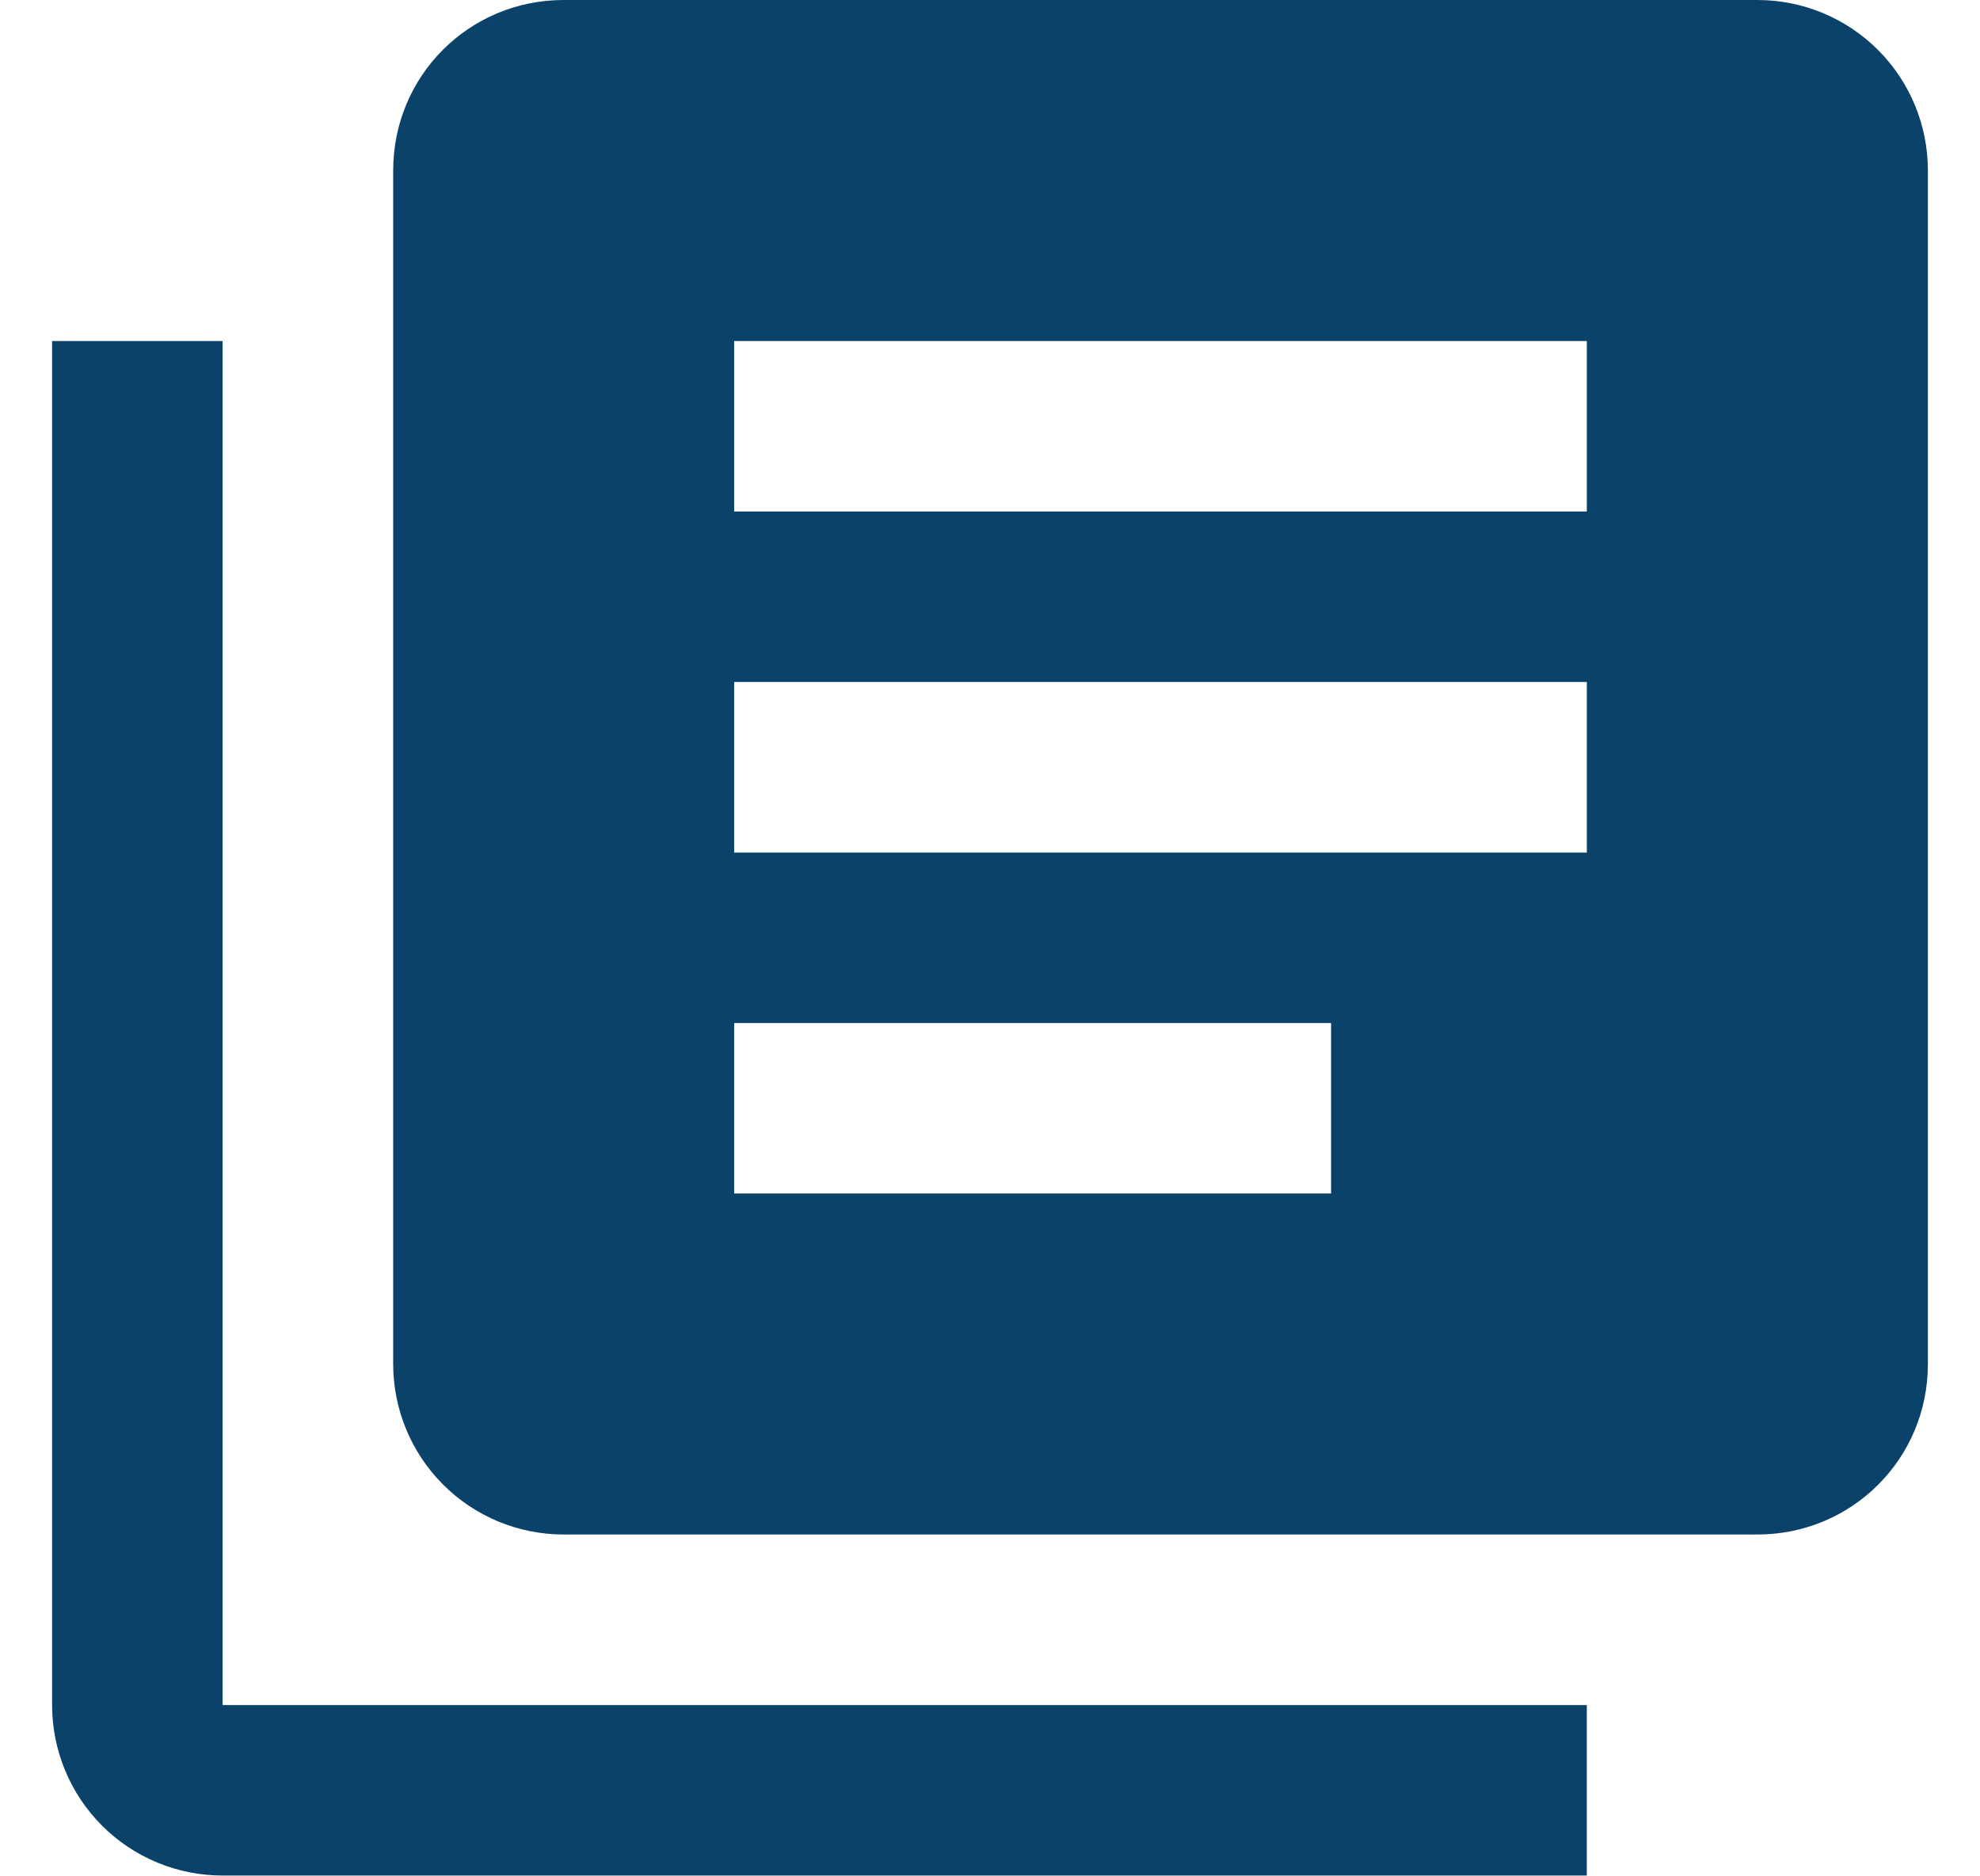
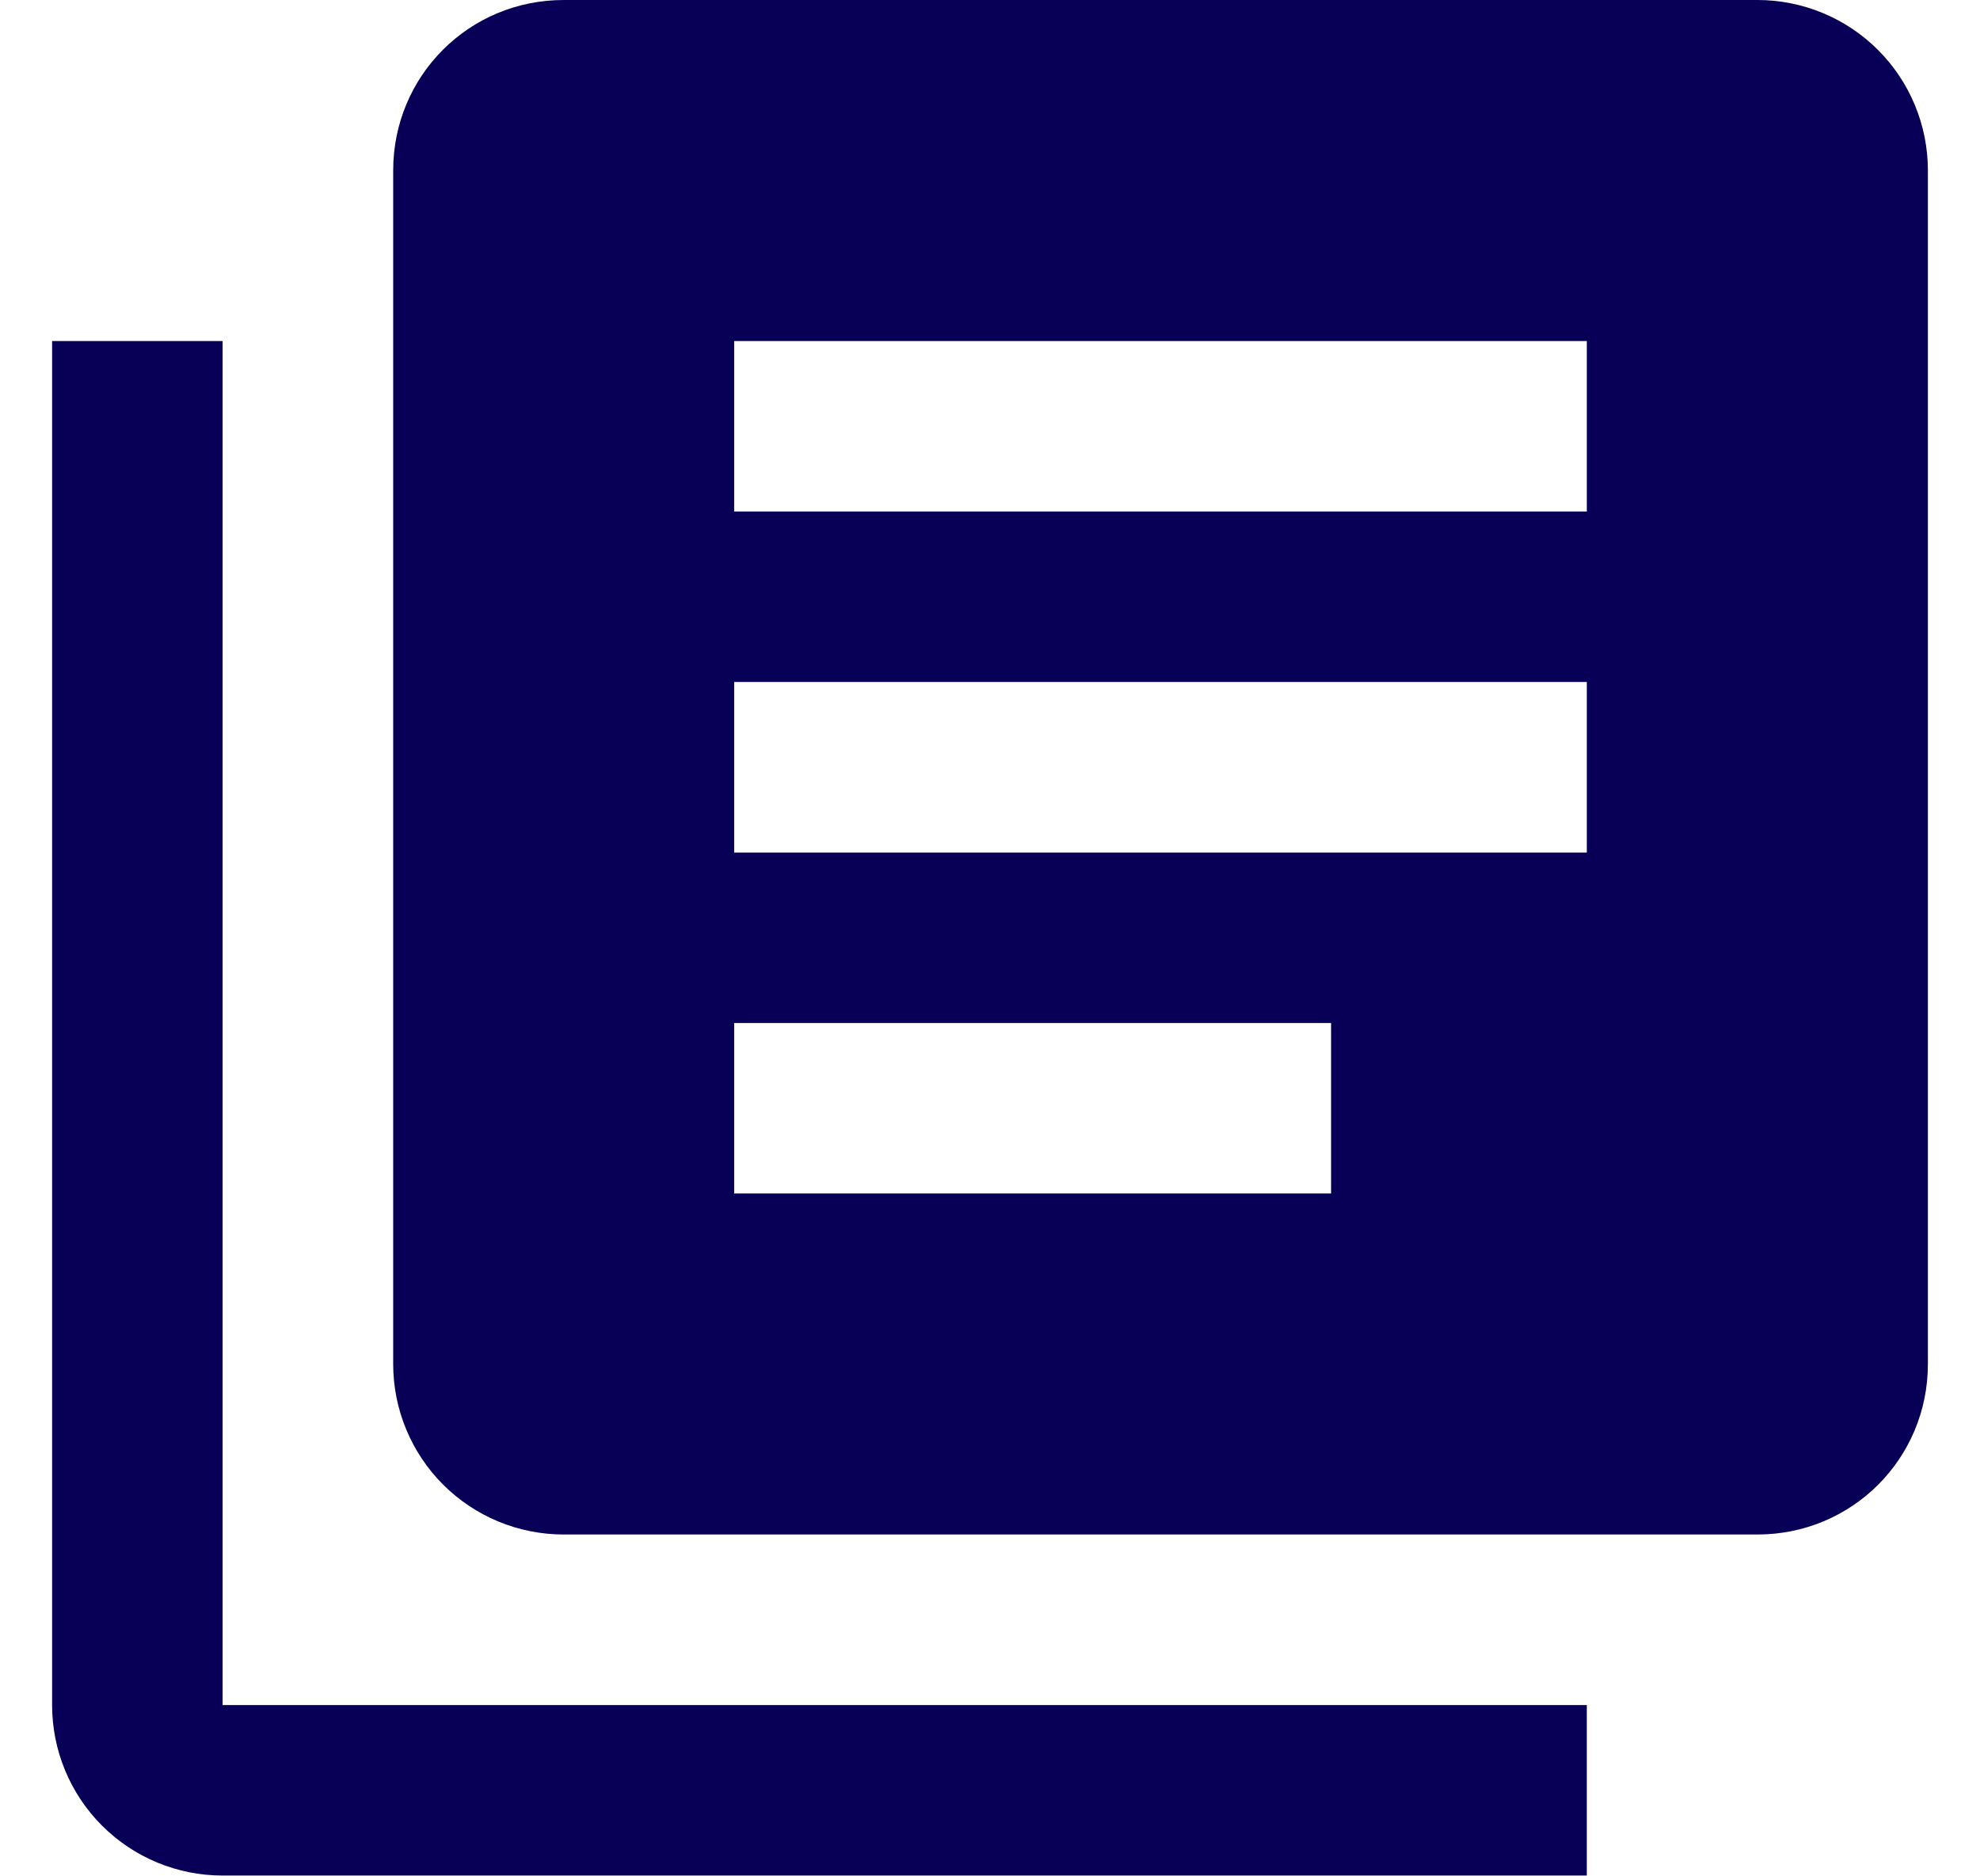
<svg xmlns="http://www.w3.org/2000/svg" width="19" height="18" viewBox="0 0 19 18" fill="none">
-   <path d="M12.773 11.454H7.045V9.818H12.773V11.454ZM15.227 8.182H7.045V6.545H15.227V8.182ZM15.227 4.909H7.045V3.273H15.227V4.909ZM16.864 0H5.409C4.501 0 3.773 0.728 3.773 1.636V13.091C3.773 13.525 3.945 13.941 4.252 14.248C4.559 14.555 4.975 14.727 5.409 14.727H16.864C17.772 14.727 18.5 13.999 18.5 13.091V1.636C18.5 1.202 18.328 0.786 18.021 0.479C17.714 0.172 17.298 0 16.864 0ZM2.136 3.273V16.364H15.227V18H2.136C1.702 18 1.286 17.828 0.979 17.521C0.672 17.214 0.5 16.798 0.5 16.364V3.273H2.136Z" fill="#0A4269" />
+   <path d="M12.773 11.454H7.045V9.818H12.773V11.454ZM15.227 8.182H7.045V6.545H15.227V8.182ZM15.227 4.909H7.045V3.273H15.227V4.909ZM16.864 0H5.409C4.501 0 3.773 0.728 3.773 1.636V13.091C3.773 13.525 3.945 13.941 4.252 14.248C4.559 14.555 4.975 14.727 5.409 14.727H16.864C17.772 14.727 18.5 13.999 18.5 13.091V1.636C18.5 1.202 18.328 0.786 18.021 0.479C17.714 0.172 17.298 0 16.864 0ZM2.136 3.273V16.364H15.227V18H2.136C1.702 18 1.286 17.828 0.979 17.521C0.672 17.214 0.5 16.798 0.5 16.364V3.273H2.136Z" fill="#080056" />
</svg>
